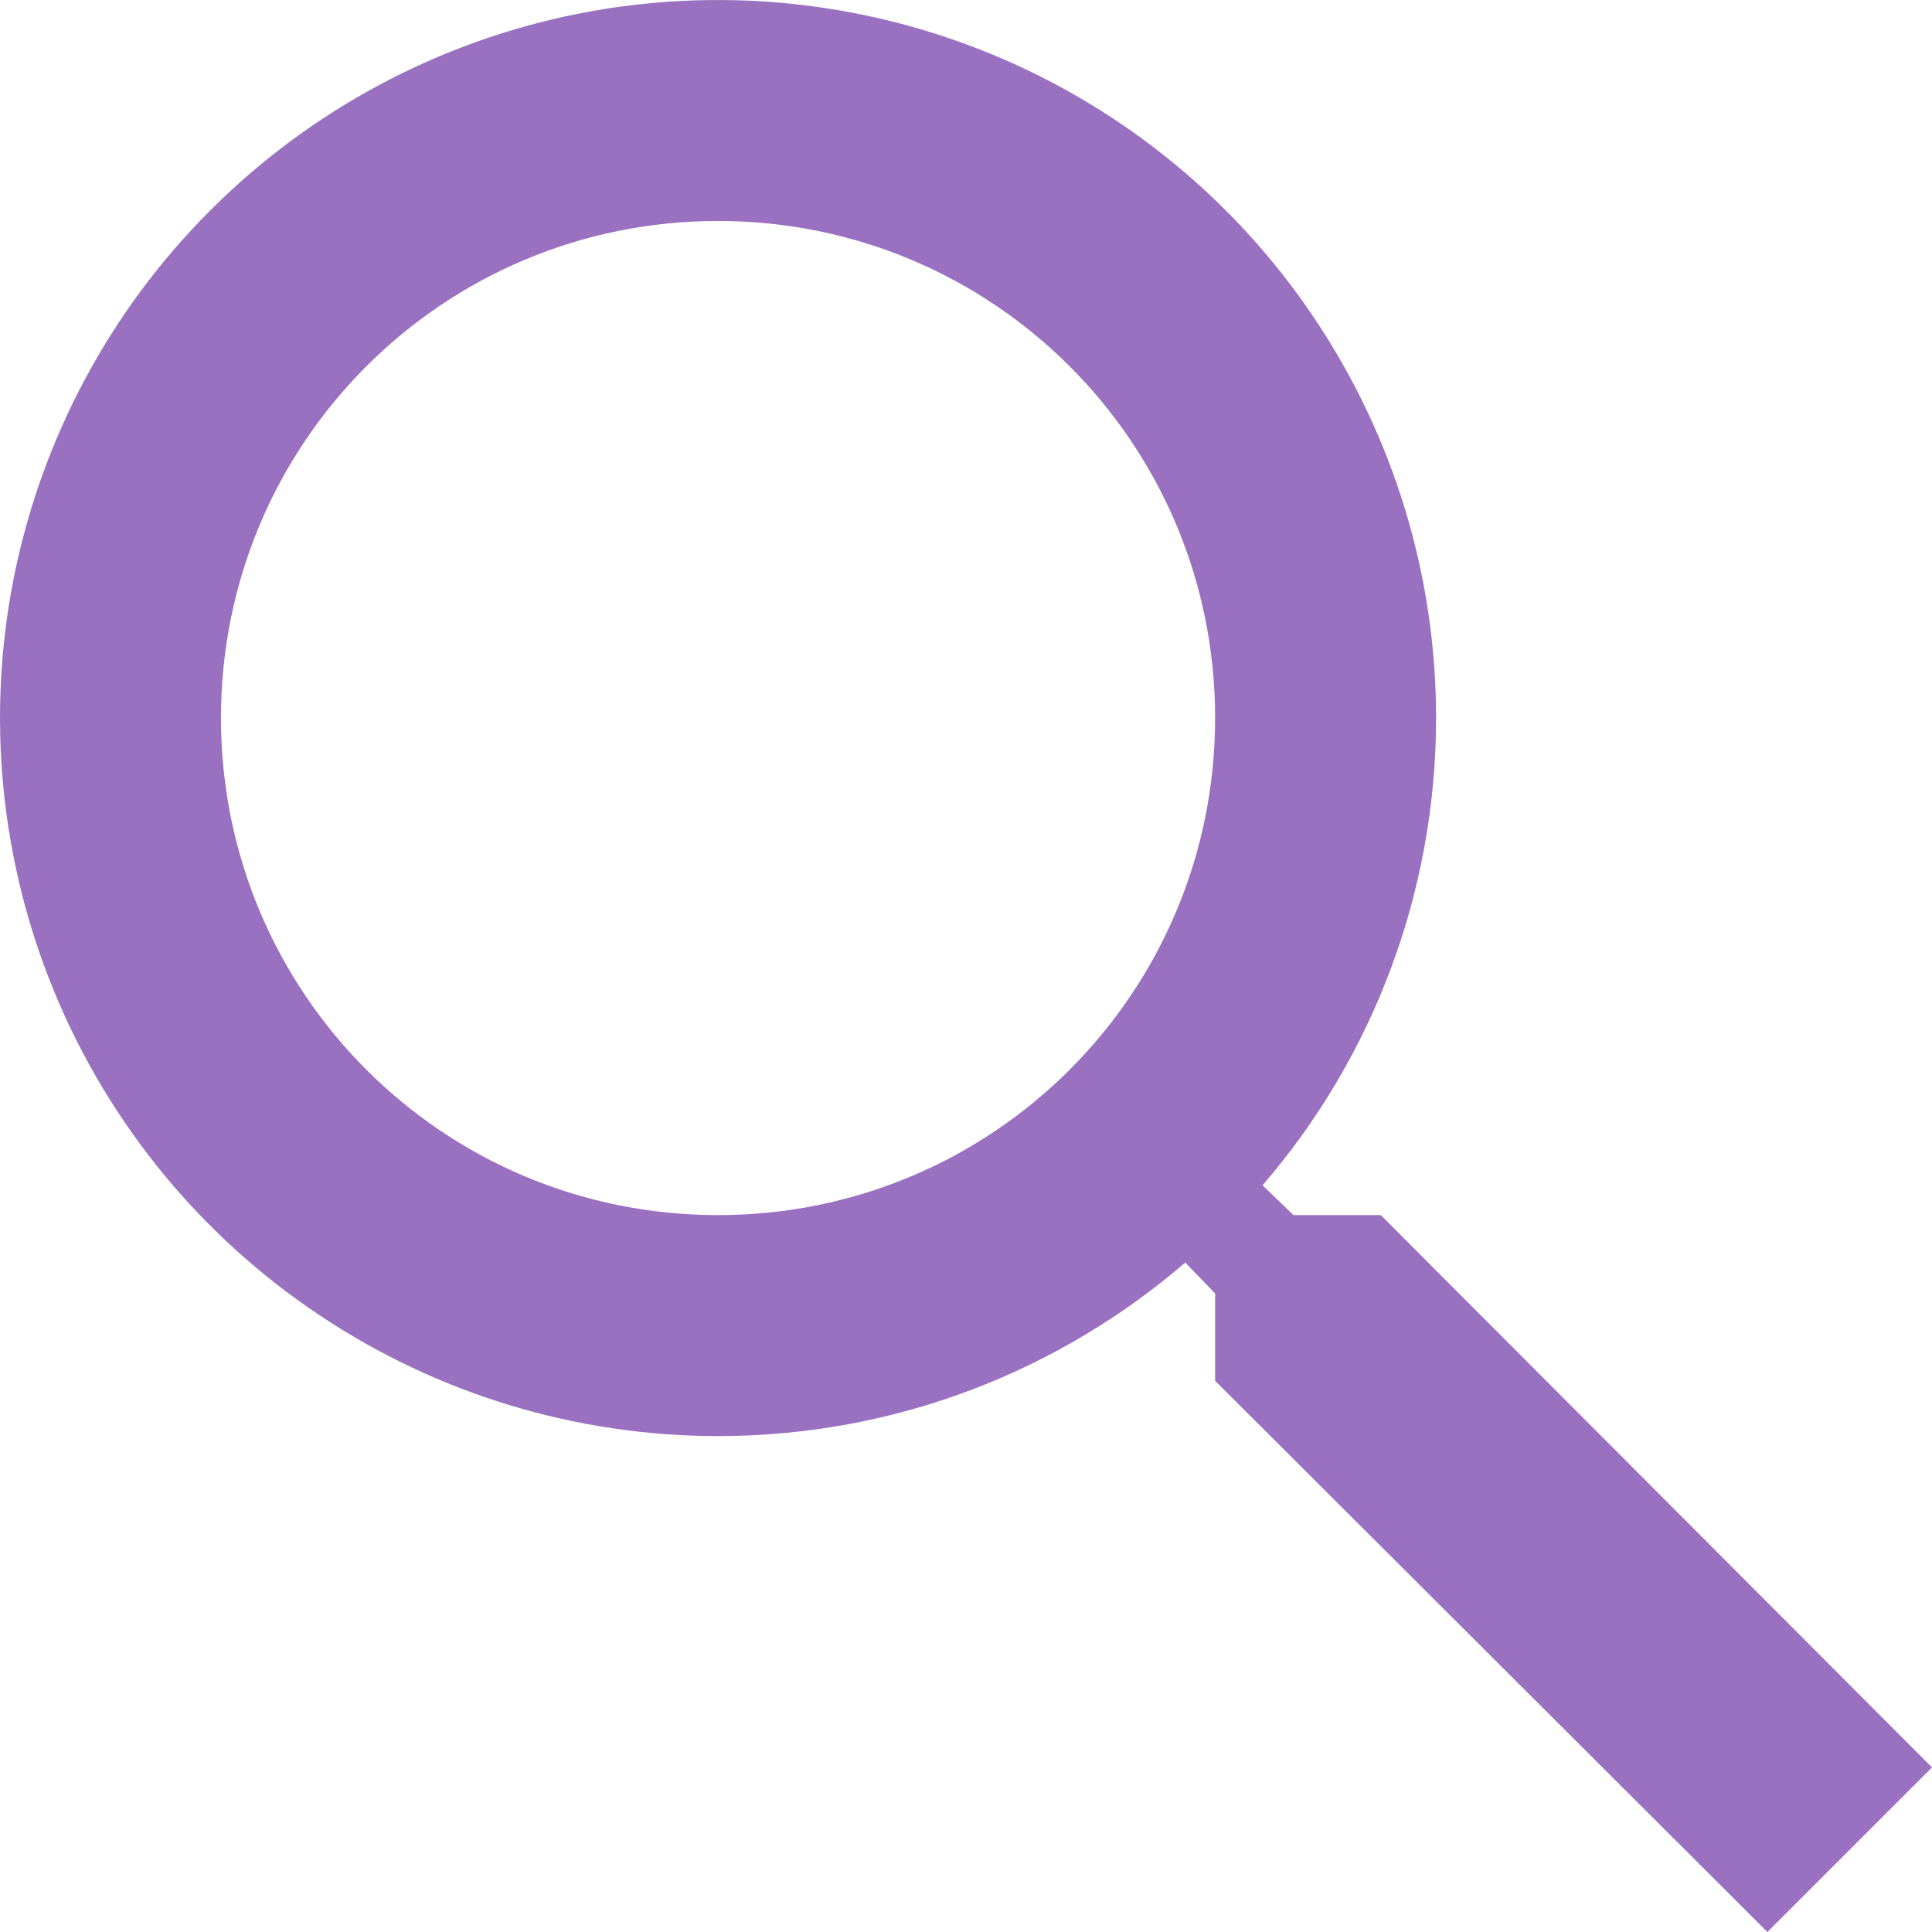
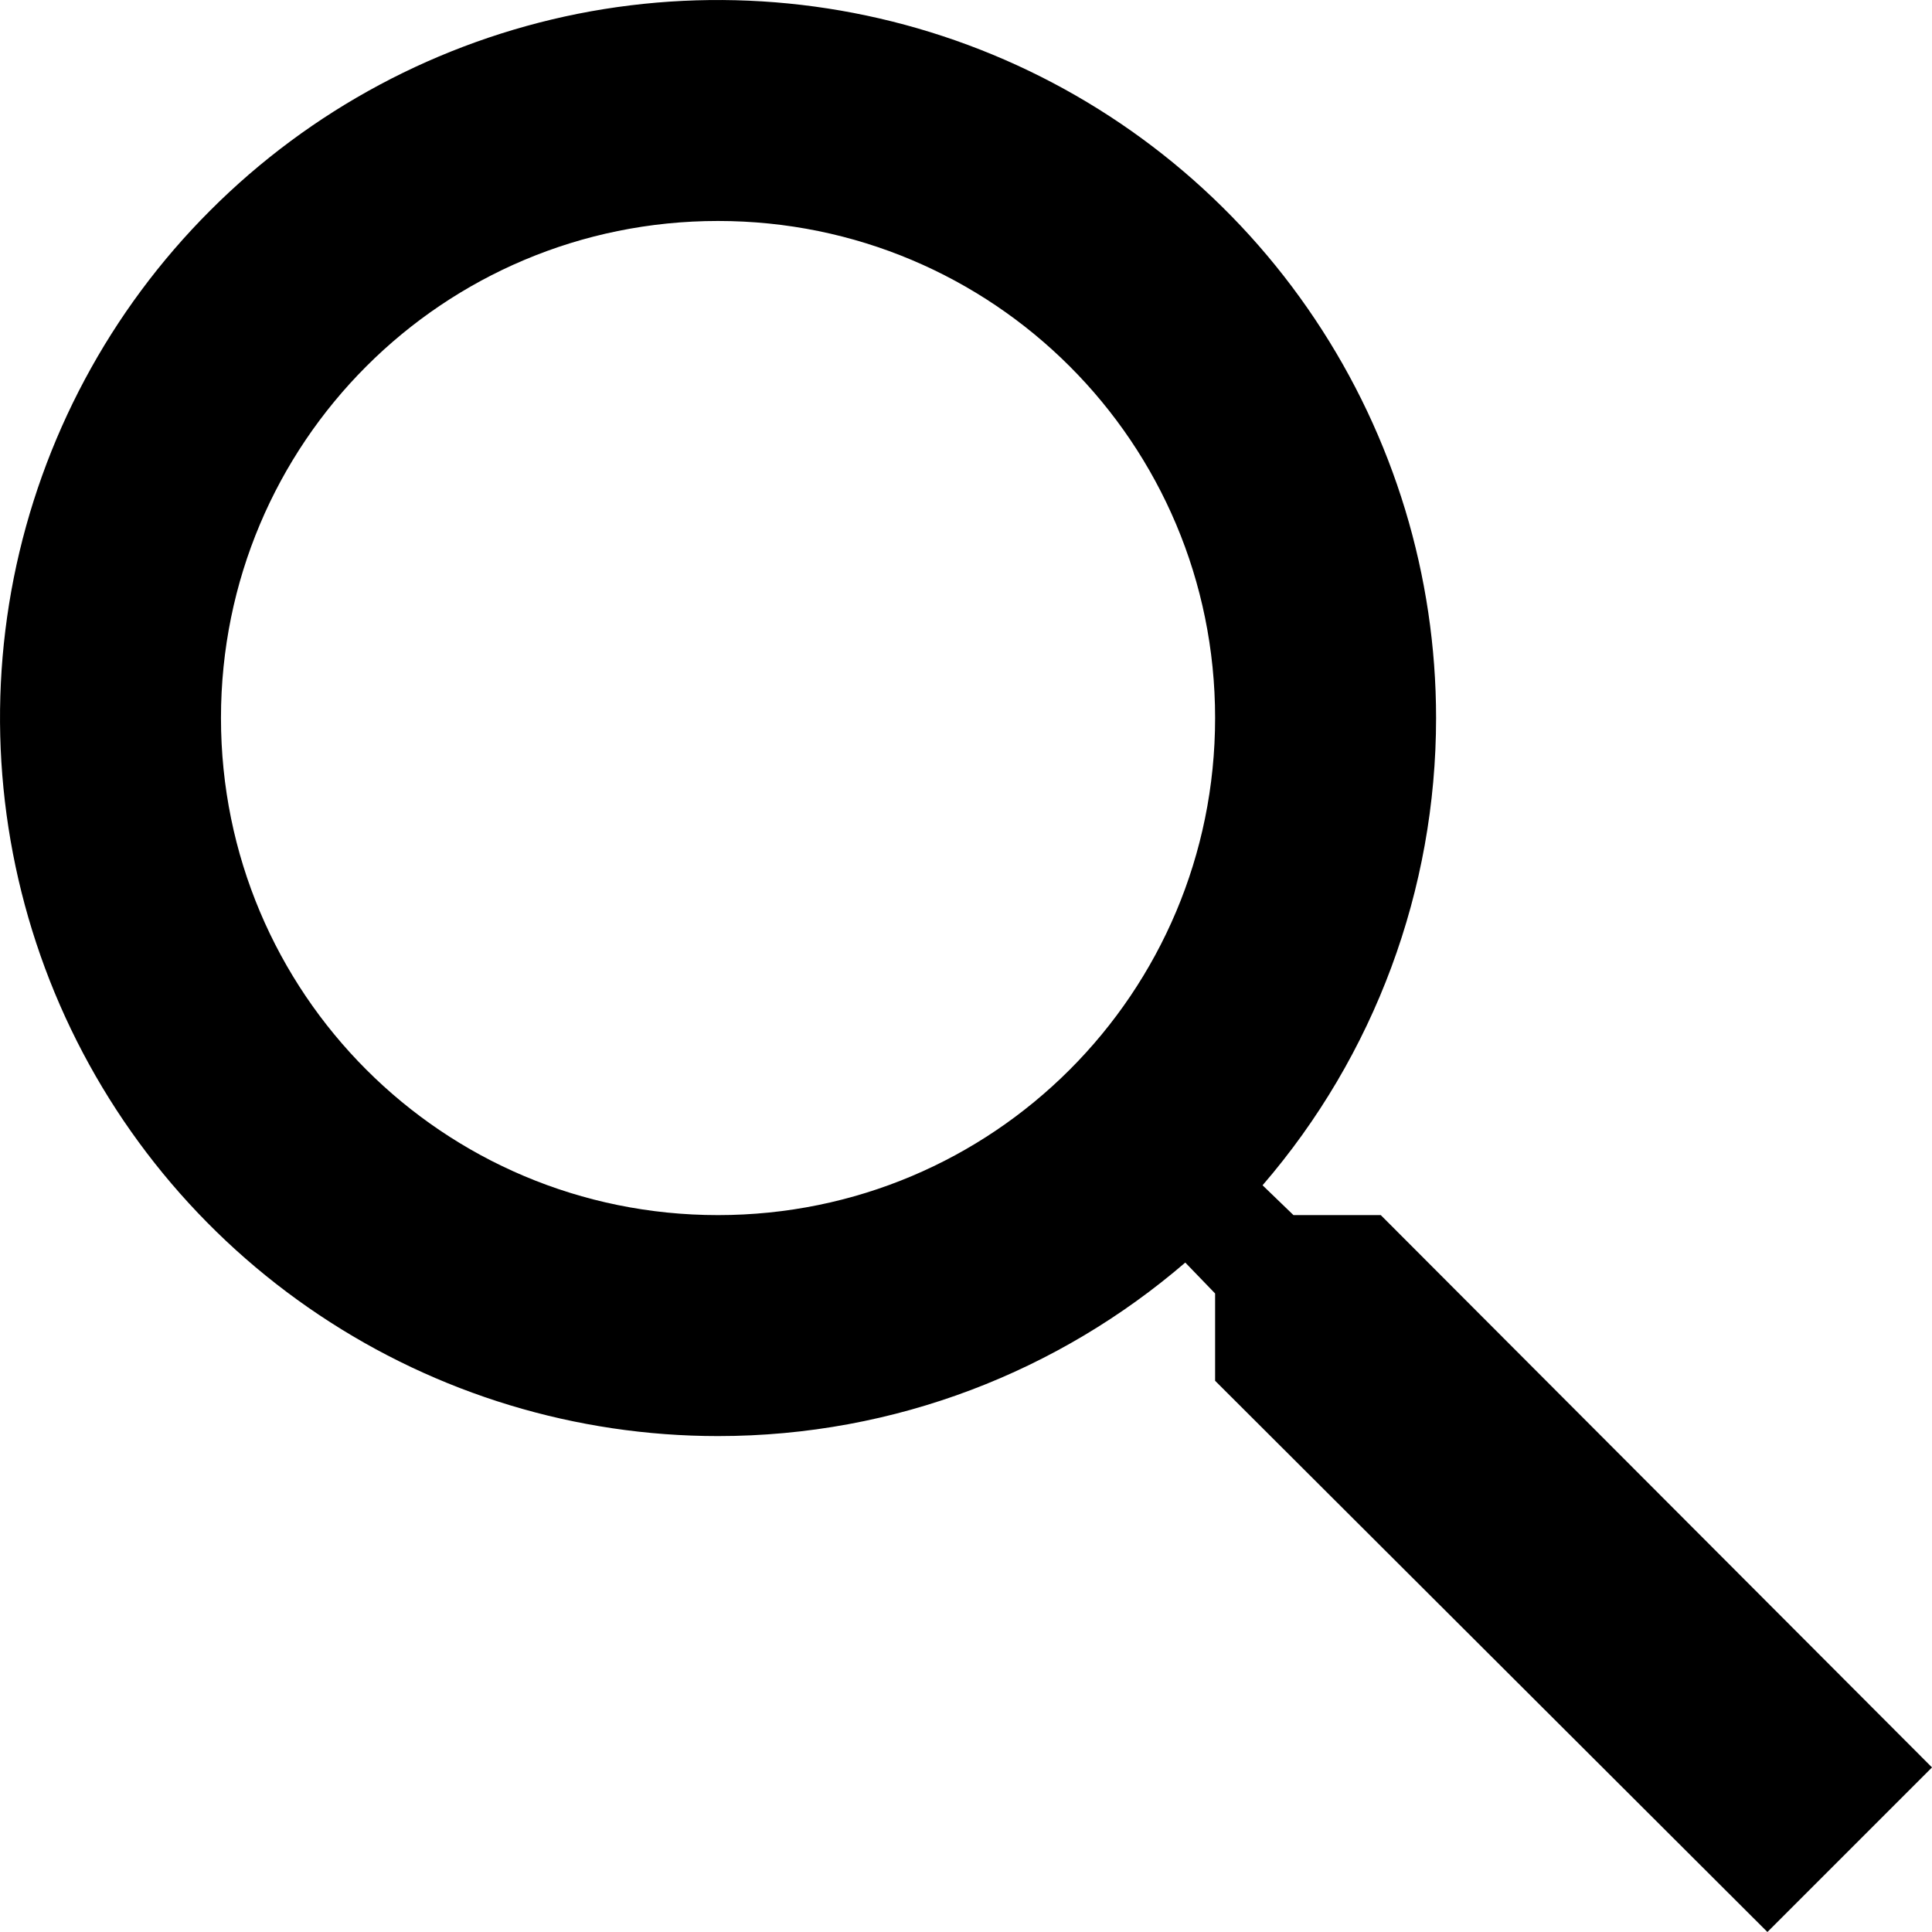
<svg xmlns="http://www.w3.org/2000/svg" width="16" height="16" viewBox="0 0 16 16" fill="none">
-   <path d="M11.435 10.063H10.712L10.456 9.816C11.384 8.74 11.893 7.367 11.893 5.946C11.893 4.77 11.544 3.621 10.89 2.643C10.237 1.665 9.308 0.903 8.222 0.453C7.135 0.003 5.94 -0.115 4.786 0.114C3.633 0.344 2.573 0.91 1.742 1.742C0.91 2.573 0.344 3.633 0.114 4.786C-0.115 5.94 0.003 7.135 0.453 8.222C0.903 9.308 1.665 10.237 2.643 10.89C3.621 11.544 4.77 11.893 5.946 11.893C7.419 11.893 8.773 11.353 9.816 10.456L10.063 10.712V11.435L14.637 16L16 14.637L11.435 10.063ZM5.946 10.063C3.668 10.063 1.83 8.224 1.83 5.946C1.83 3.668 3.668 1.83 5.946 1.83C8.224 1.83 10.063 3.668 10.063 5.946C10.063 8.224 8.224 10.063 5.946 10.063Z" fill="#9A70C0" />
+   <path d="M11.435 10.063H10.712L10.456 9.816C11.384 8.74 11.893 7.367 11.893 5.946C11.893 4.77 11.544 3.621 10.89 2.643C10.237 1.665 9.308 0.903 8.222 0.453C7.135 0.003 5.94 -0.115 4.786 0.114C3.633 0.344 2.573 0.91 1.742 1.742C0.91 2.573 0.344 3.633 0.114 4.786C-0.115 5.94 0.003 7.135 0.453 8.222C0.903 9.308 1.665 10.237 2.643 10.89C3.621 11.544 4.77 11.893 5.946 11.893C7.419 11.893 8.773 11.353 9.816 10.456L10.063 10.712V11.435L14.637 16L16 14.637L11.435 10.063ZM5.946 10.063C3.668 10.063 1.83 8.224 1.83 5.946C1.83 3.668 3.668 1.83 5.946 1.83C8.224 1.83 10.063 3.668 10.063 5.946C10.063 8.224 8.224 10.063 5.946 10.063Z" fill="currentColor" />
</svg>
